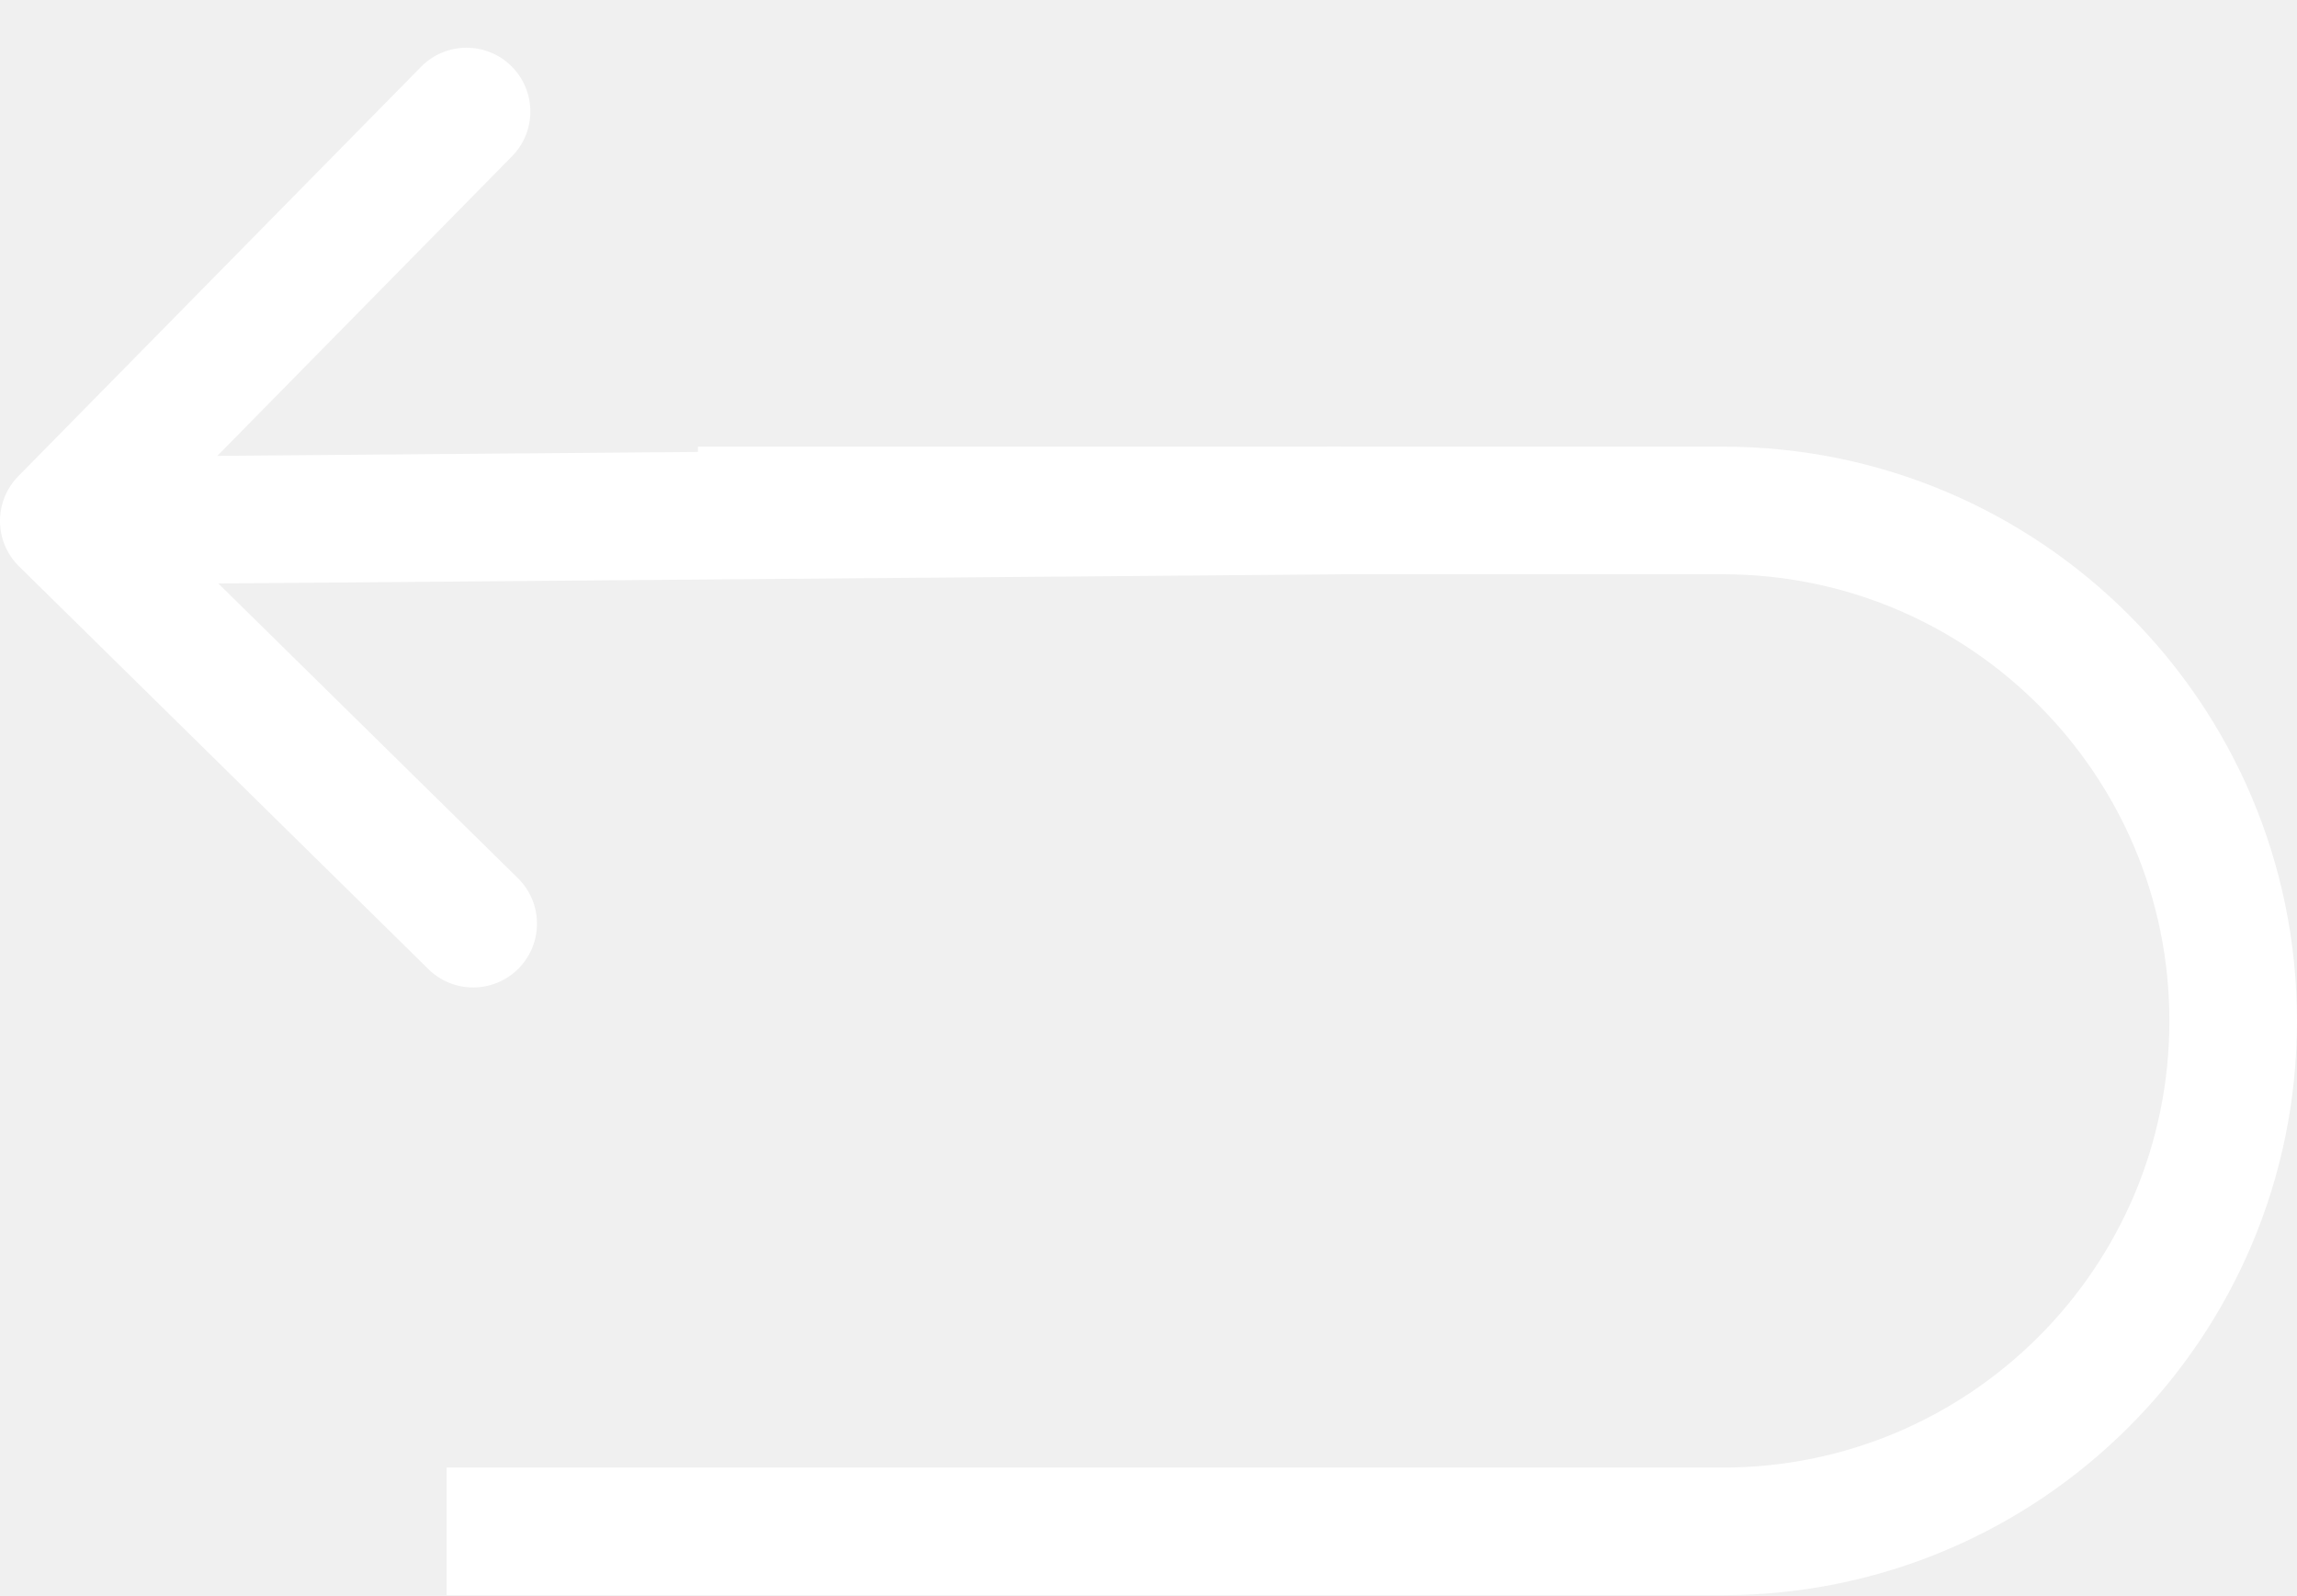
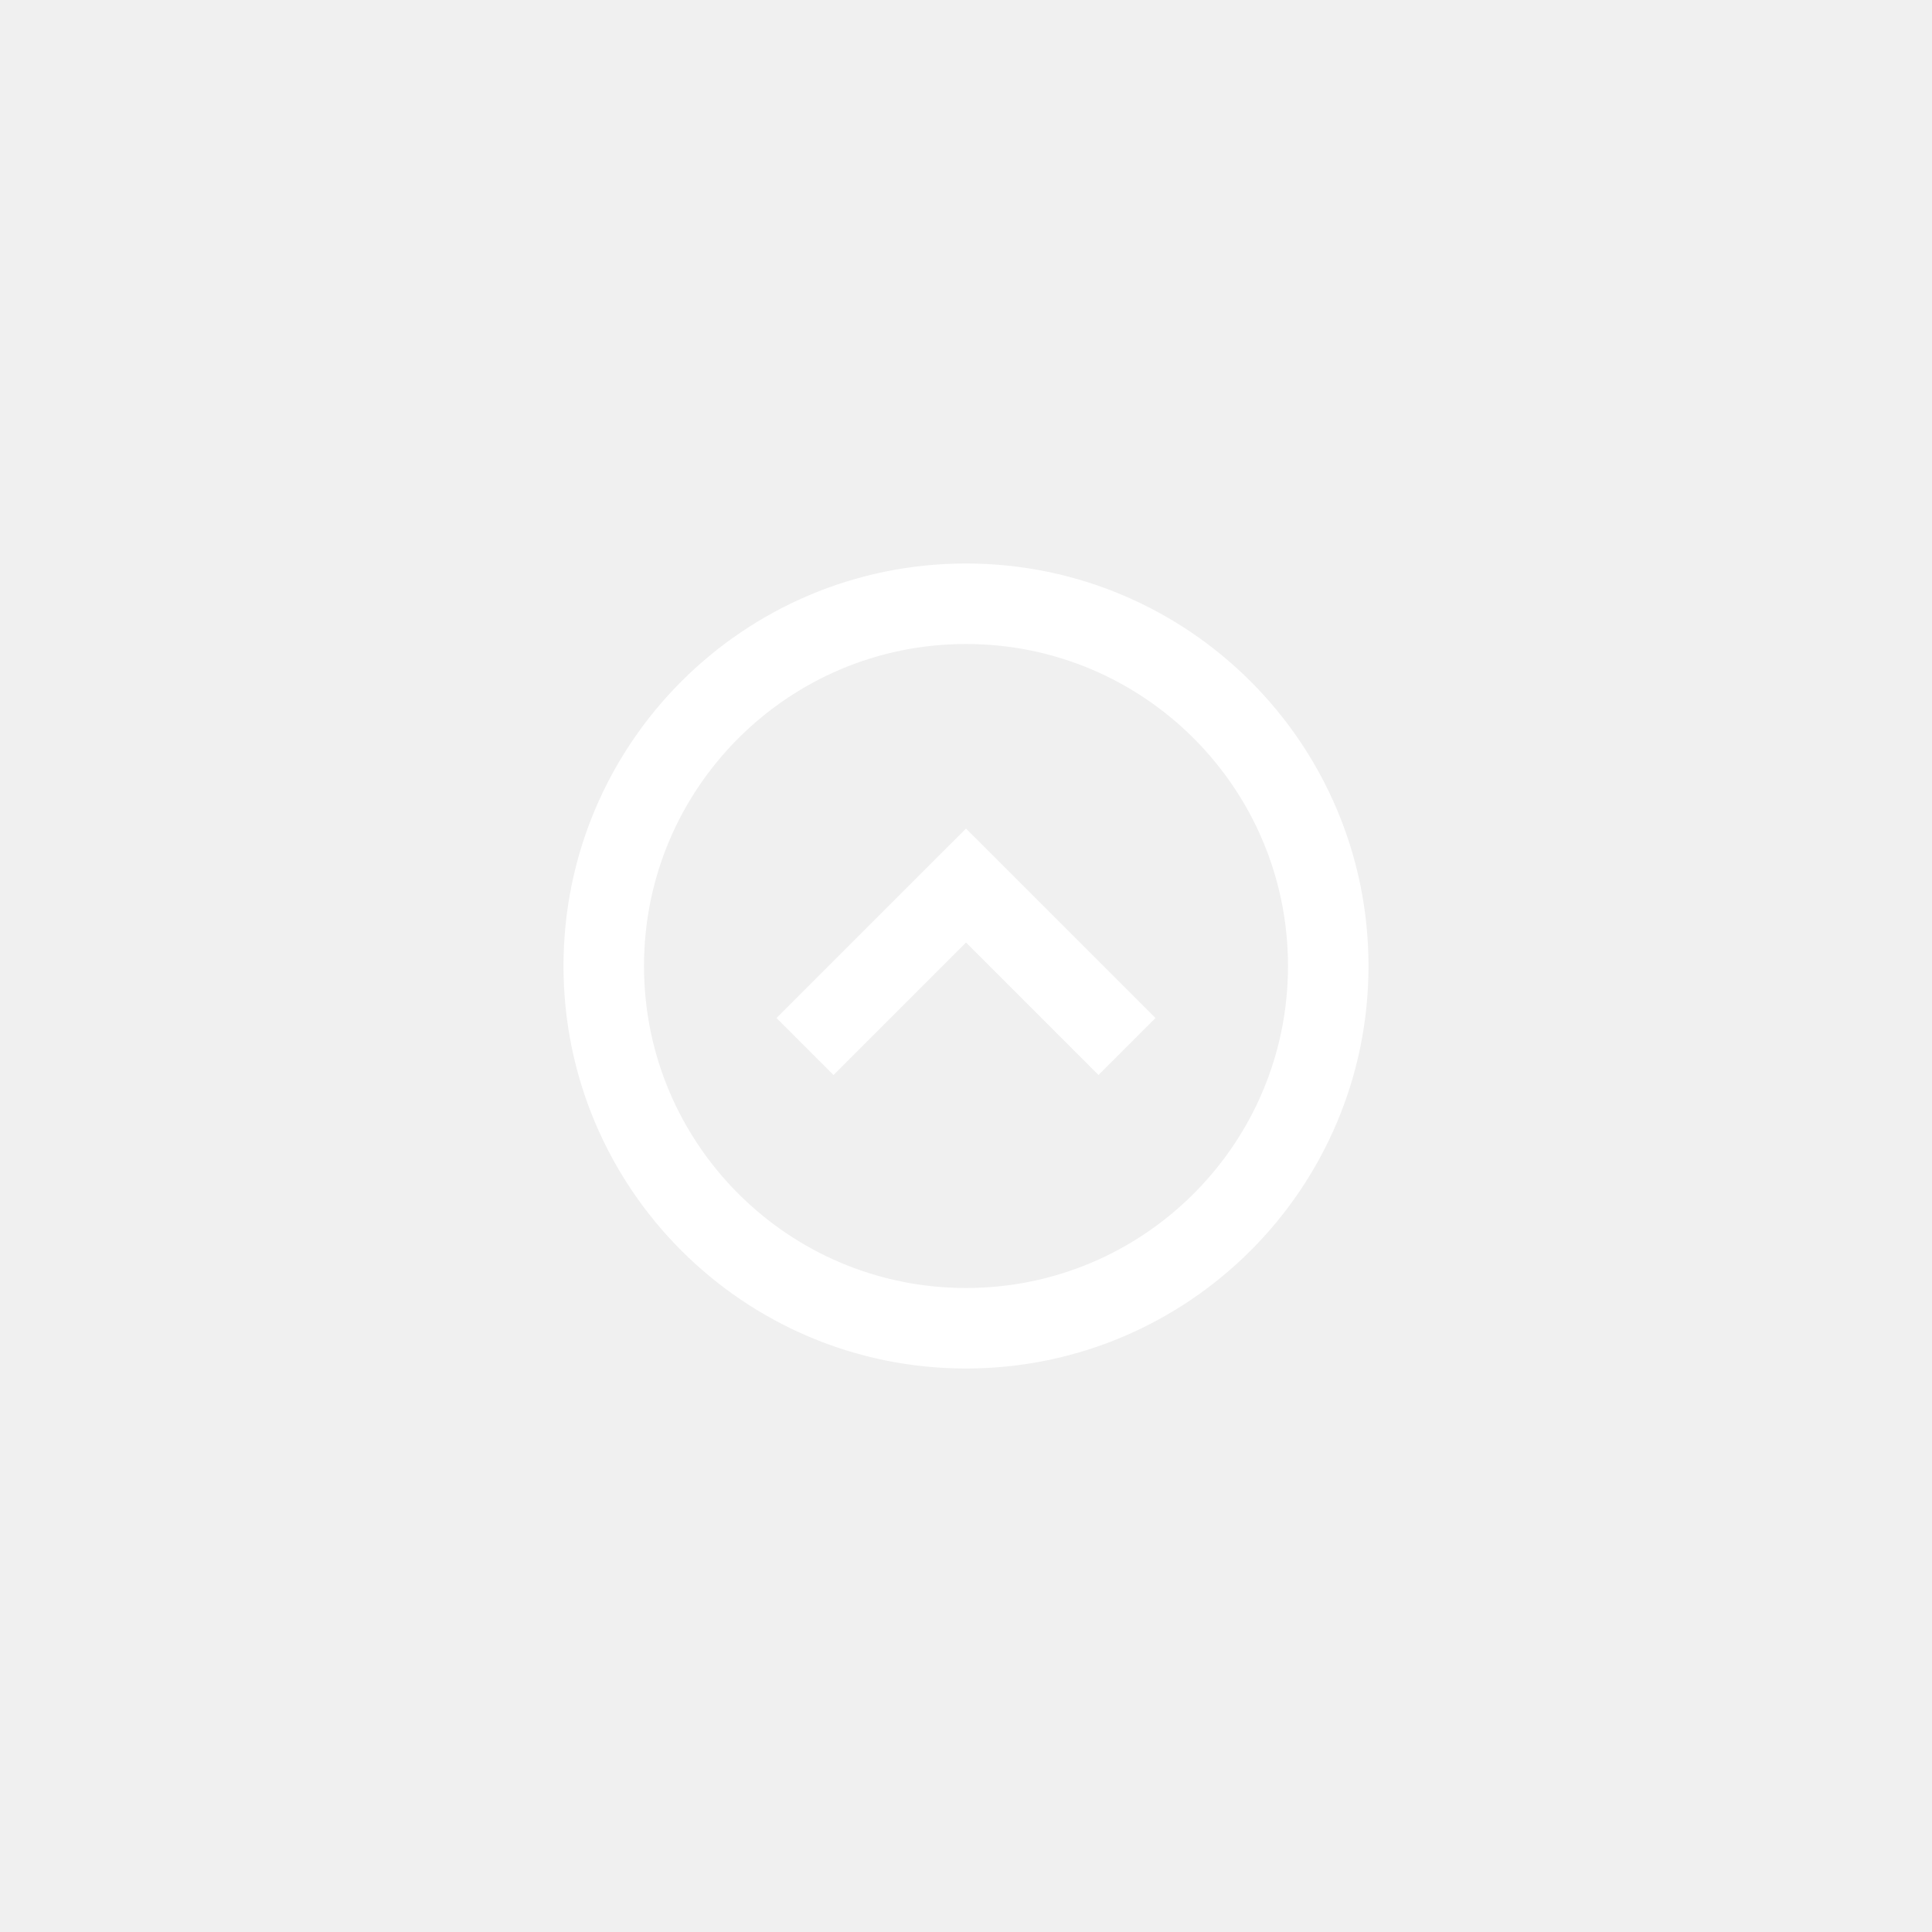
- <svg xmlns="http://www.w3.org/2000/svg" width="36" height="25" viewBox="0 0 36 25" fill="none">
-   <path d="M7 24H27C31.418 24 35 20.418 35 16V16C35 11.582 31.418 8 27 8H10.938" stroke="white" stroke-width="2" />
-   <path d="M0.287 7.463C-0.1 7.857 -0.095 8.49 0.299 8.877L6.715 15.189C7.108 15.576 7.741 15.571 8.129 15.177C8.516 14.783 8.511 14.15 8.117 13.763L2.414 8.153L8.024 2.45C8.412 2.056 8.407 1.423 8.013 1.035C7.619 0.648 6.986 0.653 6.599 1.047L0.287 7.463ZM21.016 7L0.992 7.164L1.008 9.164L21.032 9L21.016 7Z" fill="white" />
+ <svg xmlns="http://www.w3.org/2000/svg" width="24" height="24" viewBox="0 0 24 24" fill="none">
+   <circle cx="12" cy="12" r="4.5" stroke="white" />
+   <path d="M12 11L12.354 10.646L12 10.293L11.646 10.646L12 11ZM10.354 13.354L12.354 11.354L11.646 10.646L9.646 12.646L10.354 13.354ZM11.646 11.354L13.646 13.354L14.354 12.646L12.354 10.646L11.646 11.354Z" fill="white" />
</svg>
